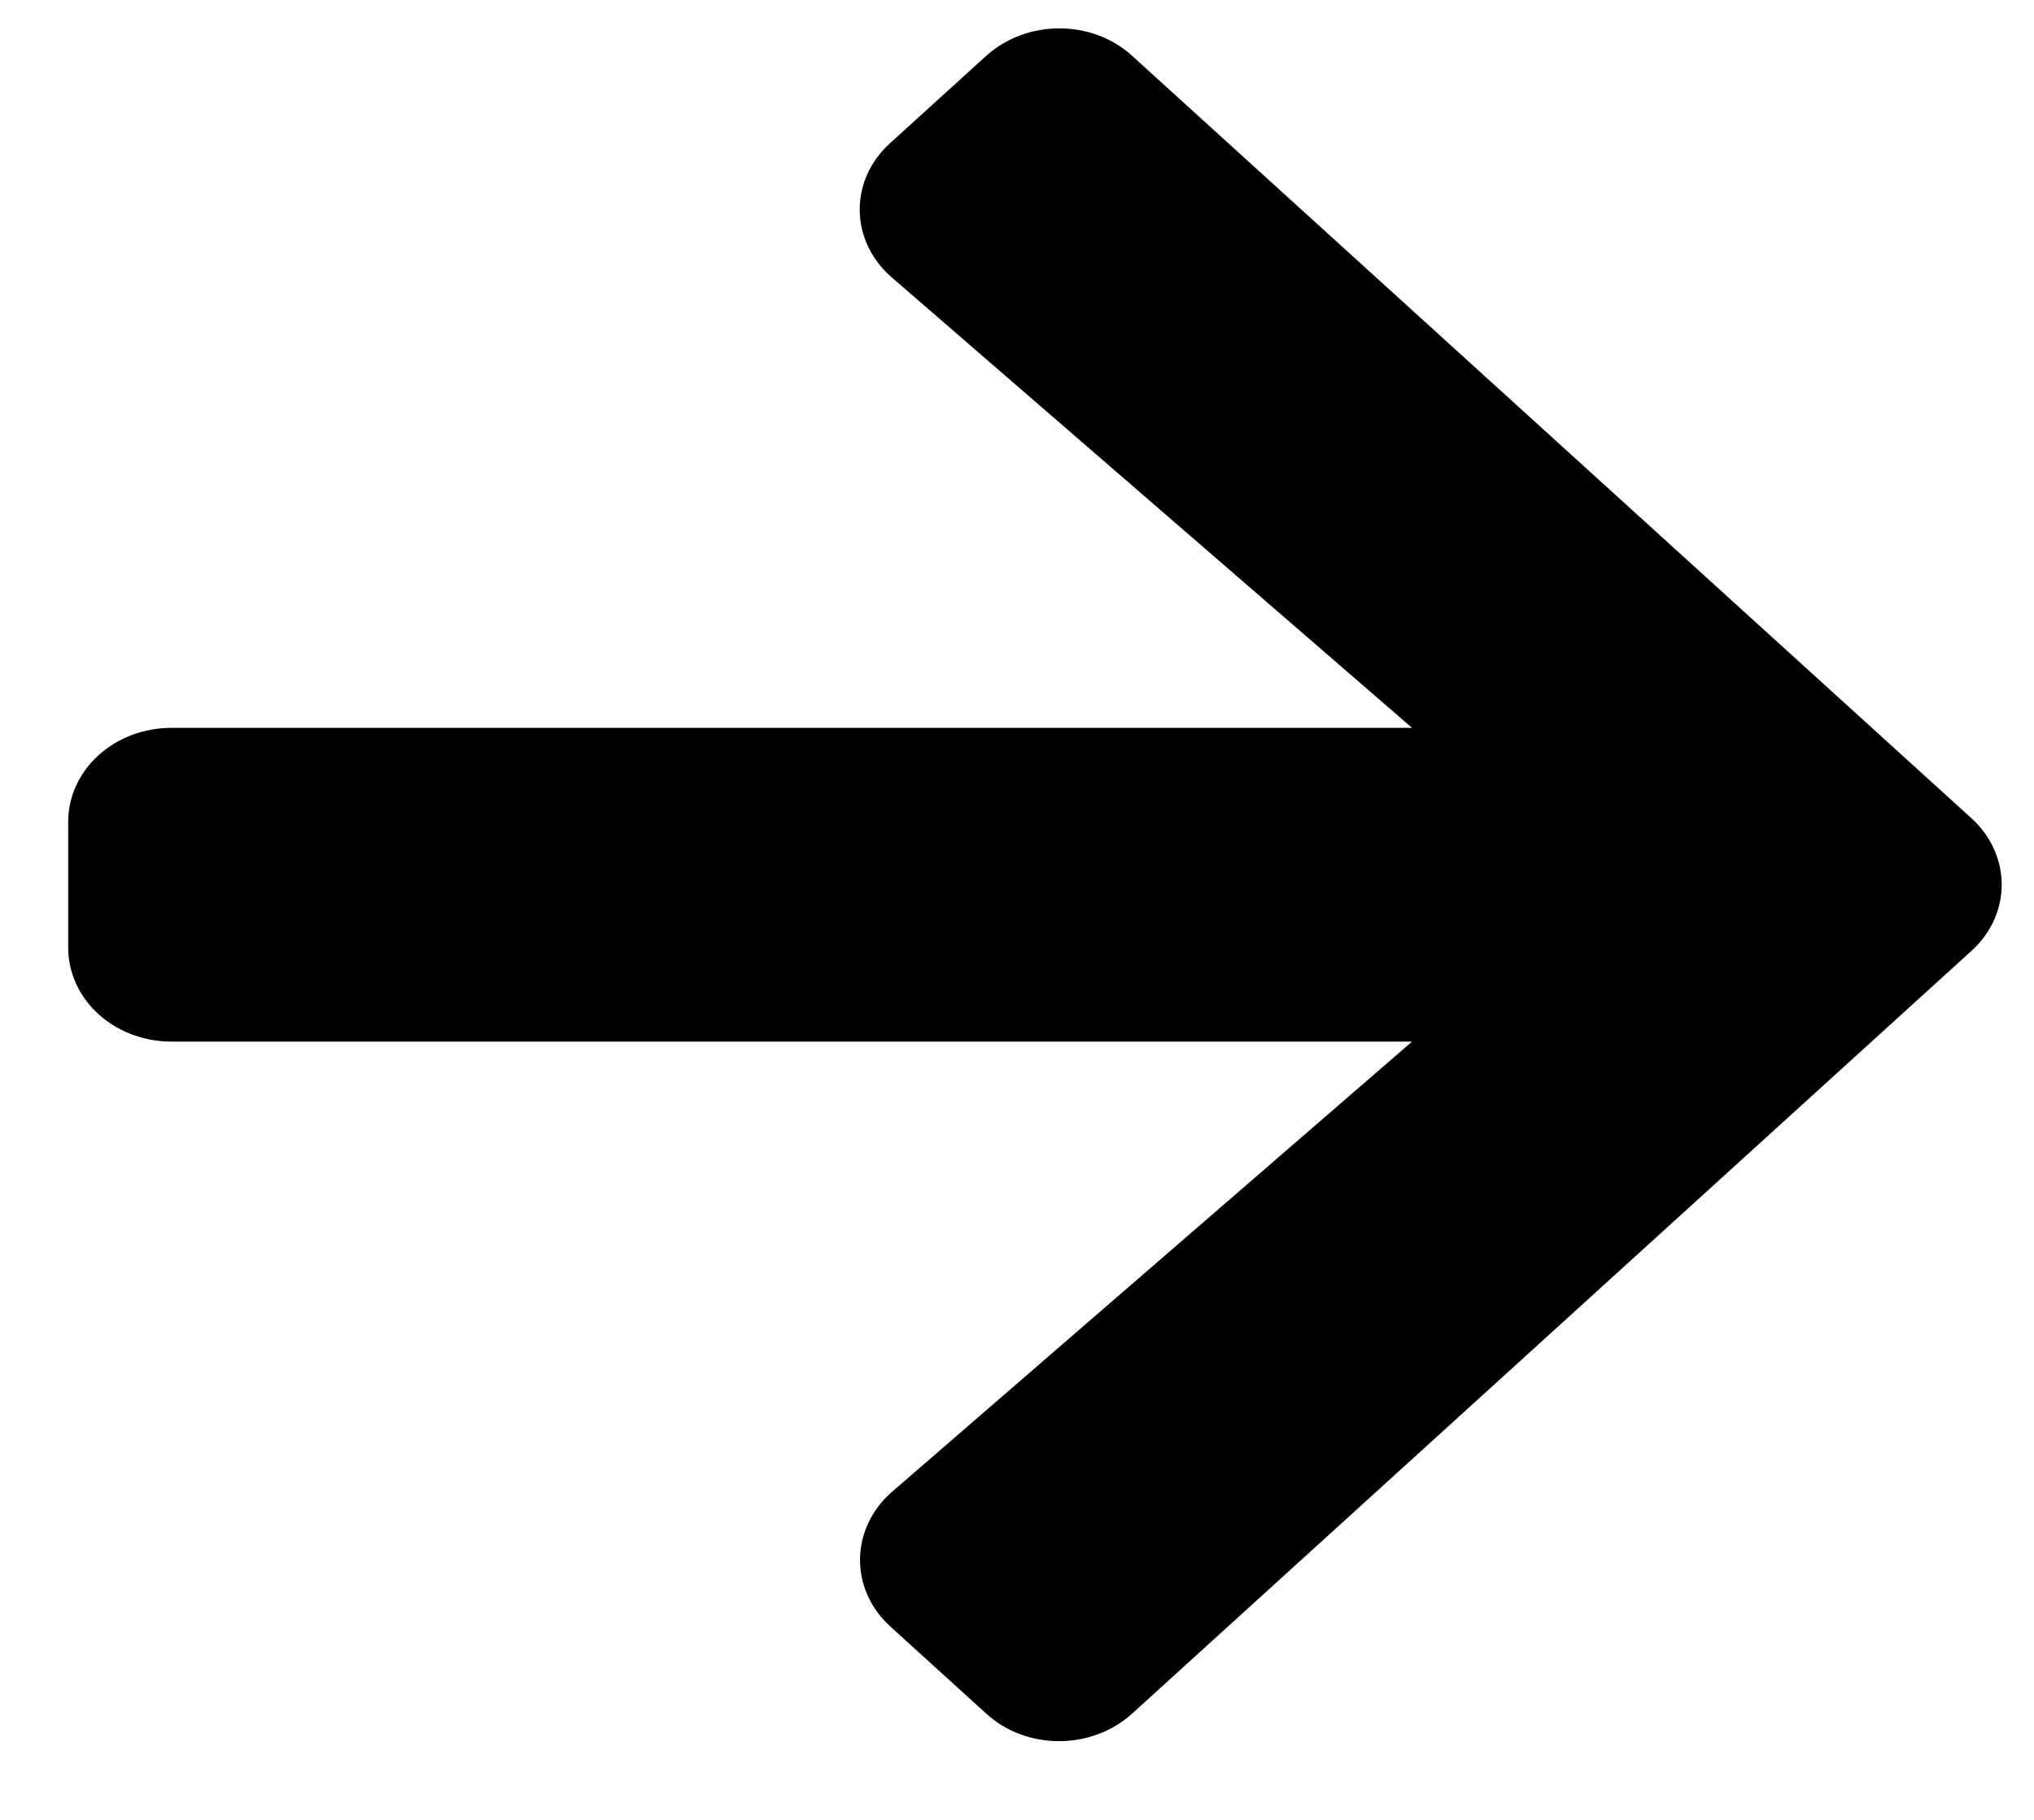
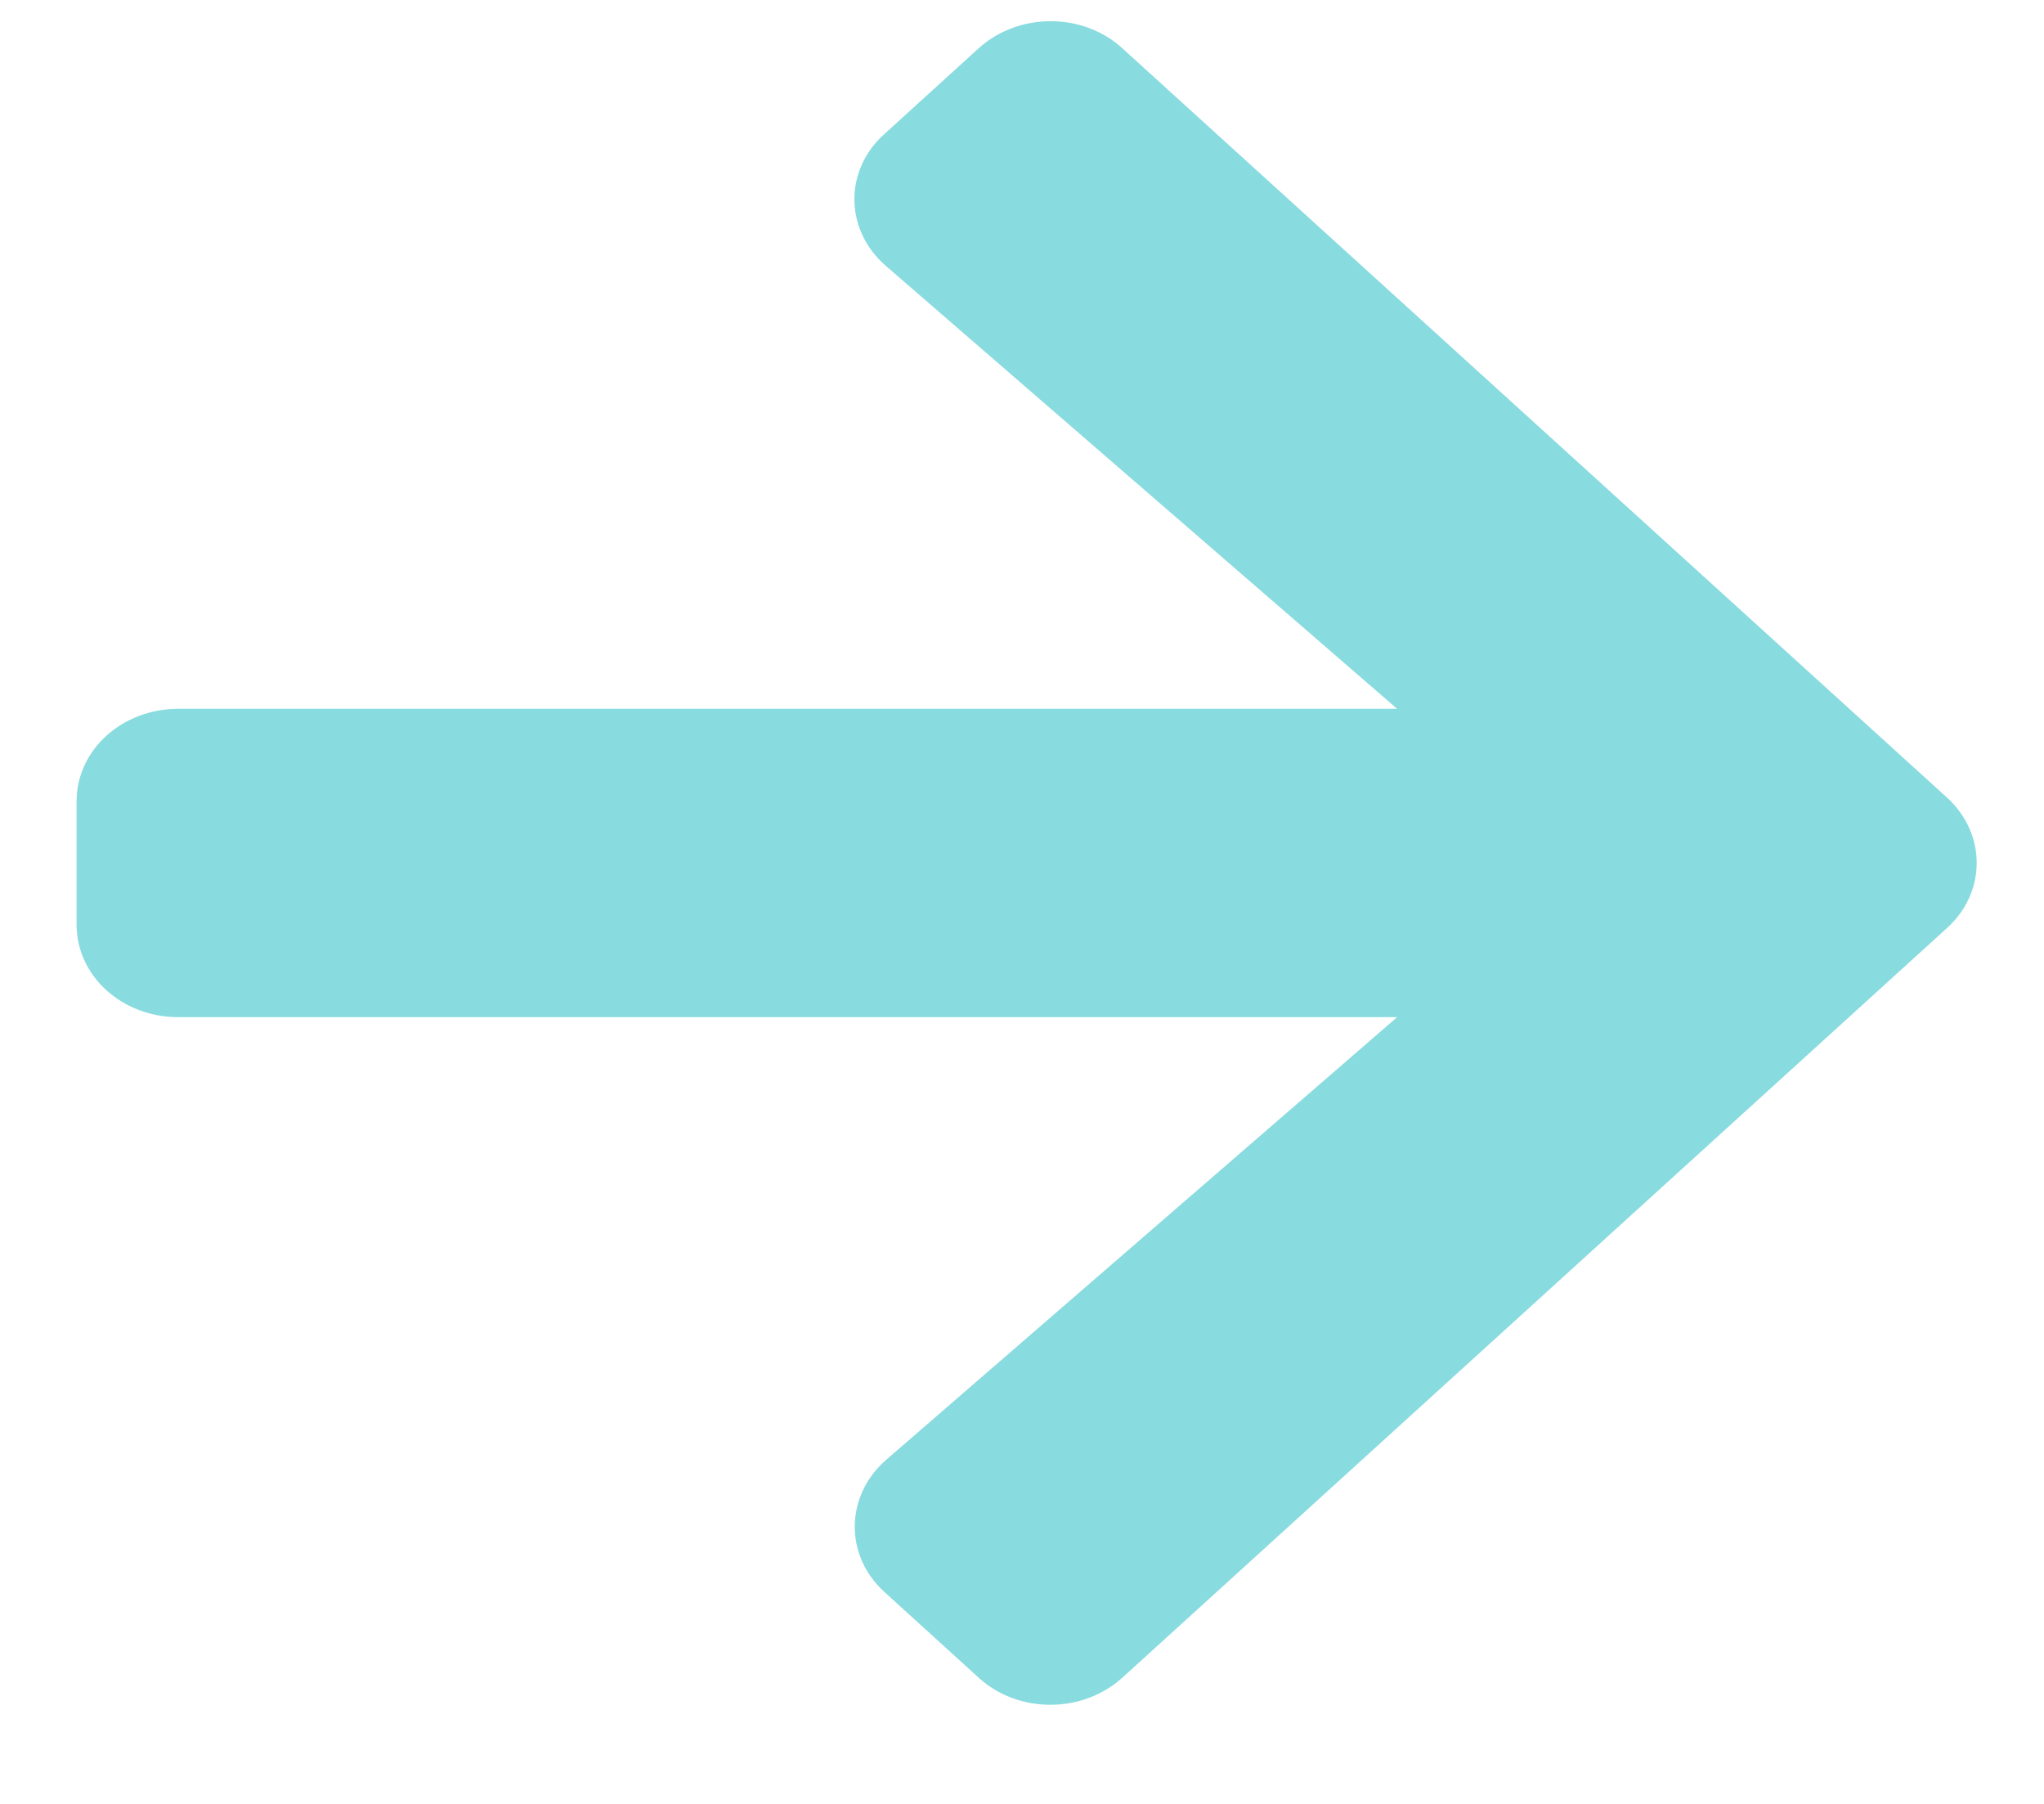
- <svg xmlns="http://www.w3.org/2000/svg" width="19" height="17" viewBox="0 0 19 17">
-   <path d="M8.316 1.336L9.211 0.523C9.59 0.179 10.203 0.179 10.577 0.523L18.414 7.642C18.793 7.986 18.793 8.543 18.414 8.884L10.577 16.006C10.198 16.351 9.586 16.351 9.211 16.006L8.316 15.193C7.933 14.845 7.941 14.277 8.332 13.936L13.19 9.73H1.604C1.068 9.73 0.637 9.338 0.637 8.851V7.678C0.637 7.191 1.068 6.799 1.604 6.799H13.19L8.332 2.593C7.937 2.252 7.929 1.684 8.316 1.336Z" />
+ <svg xmlns="http://www.w3.org/2000/svg" width="17" height="15" viewBox="0 0 17 15" fill="none">
+   <path d="M7.356 1.114L8.139 0.402C8.471 0.101 9.007 0.101 9.335 0.402L16.192 6.631C16.523 6.932 16.523 7.42 16.192 7.718L9.335 13.95C9.003 14.251 8.467 14.251 8.139 13.95L7.356 13.238C7.021 12.934 7.028 12.437 7.37 12.139L11.62 8.458H1.483C1.014 8.458 0.637 8.115 0.637 7.689V6.663C0.637 6.237 1.014 5.894 1.483 5.894H11.62L7.37 2.213C7.024 1.915 7.017 1.418 7.356 1.114Z" fill="#88DBDF" />
</svg>
